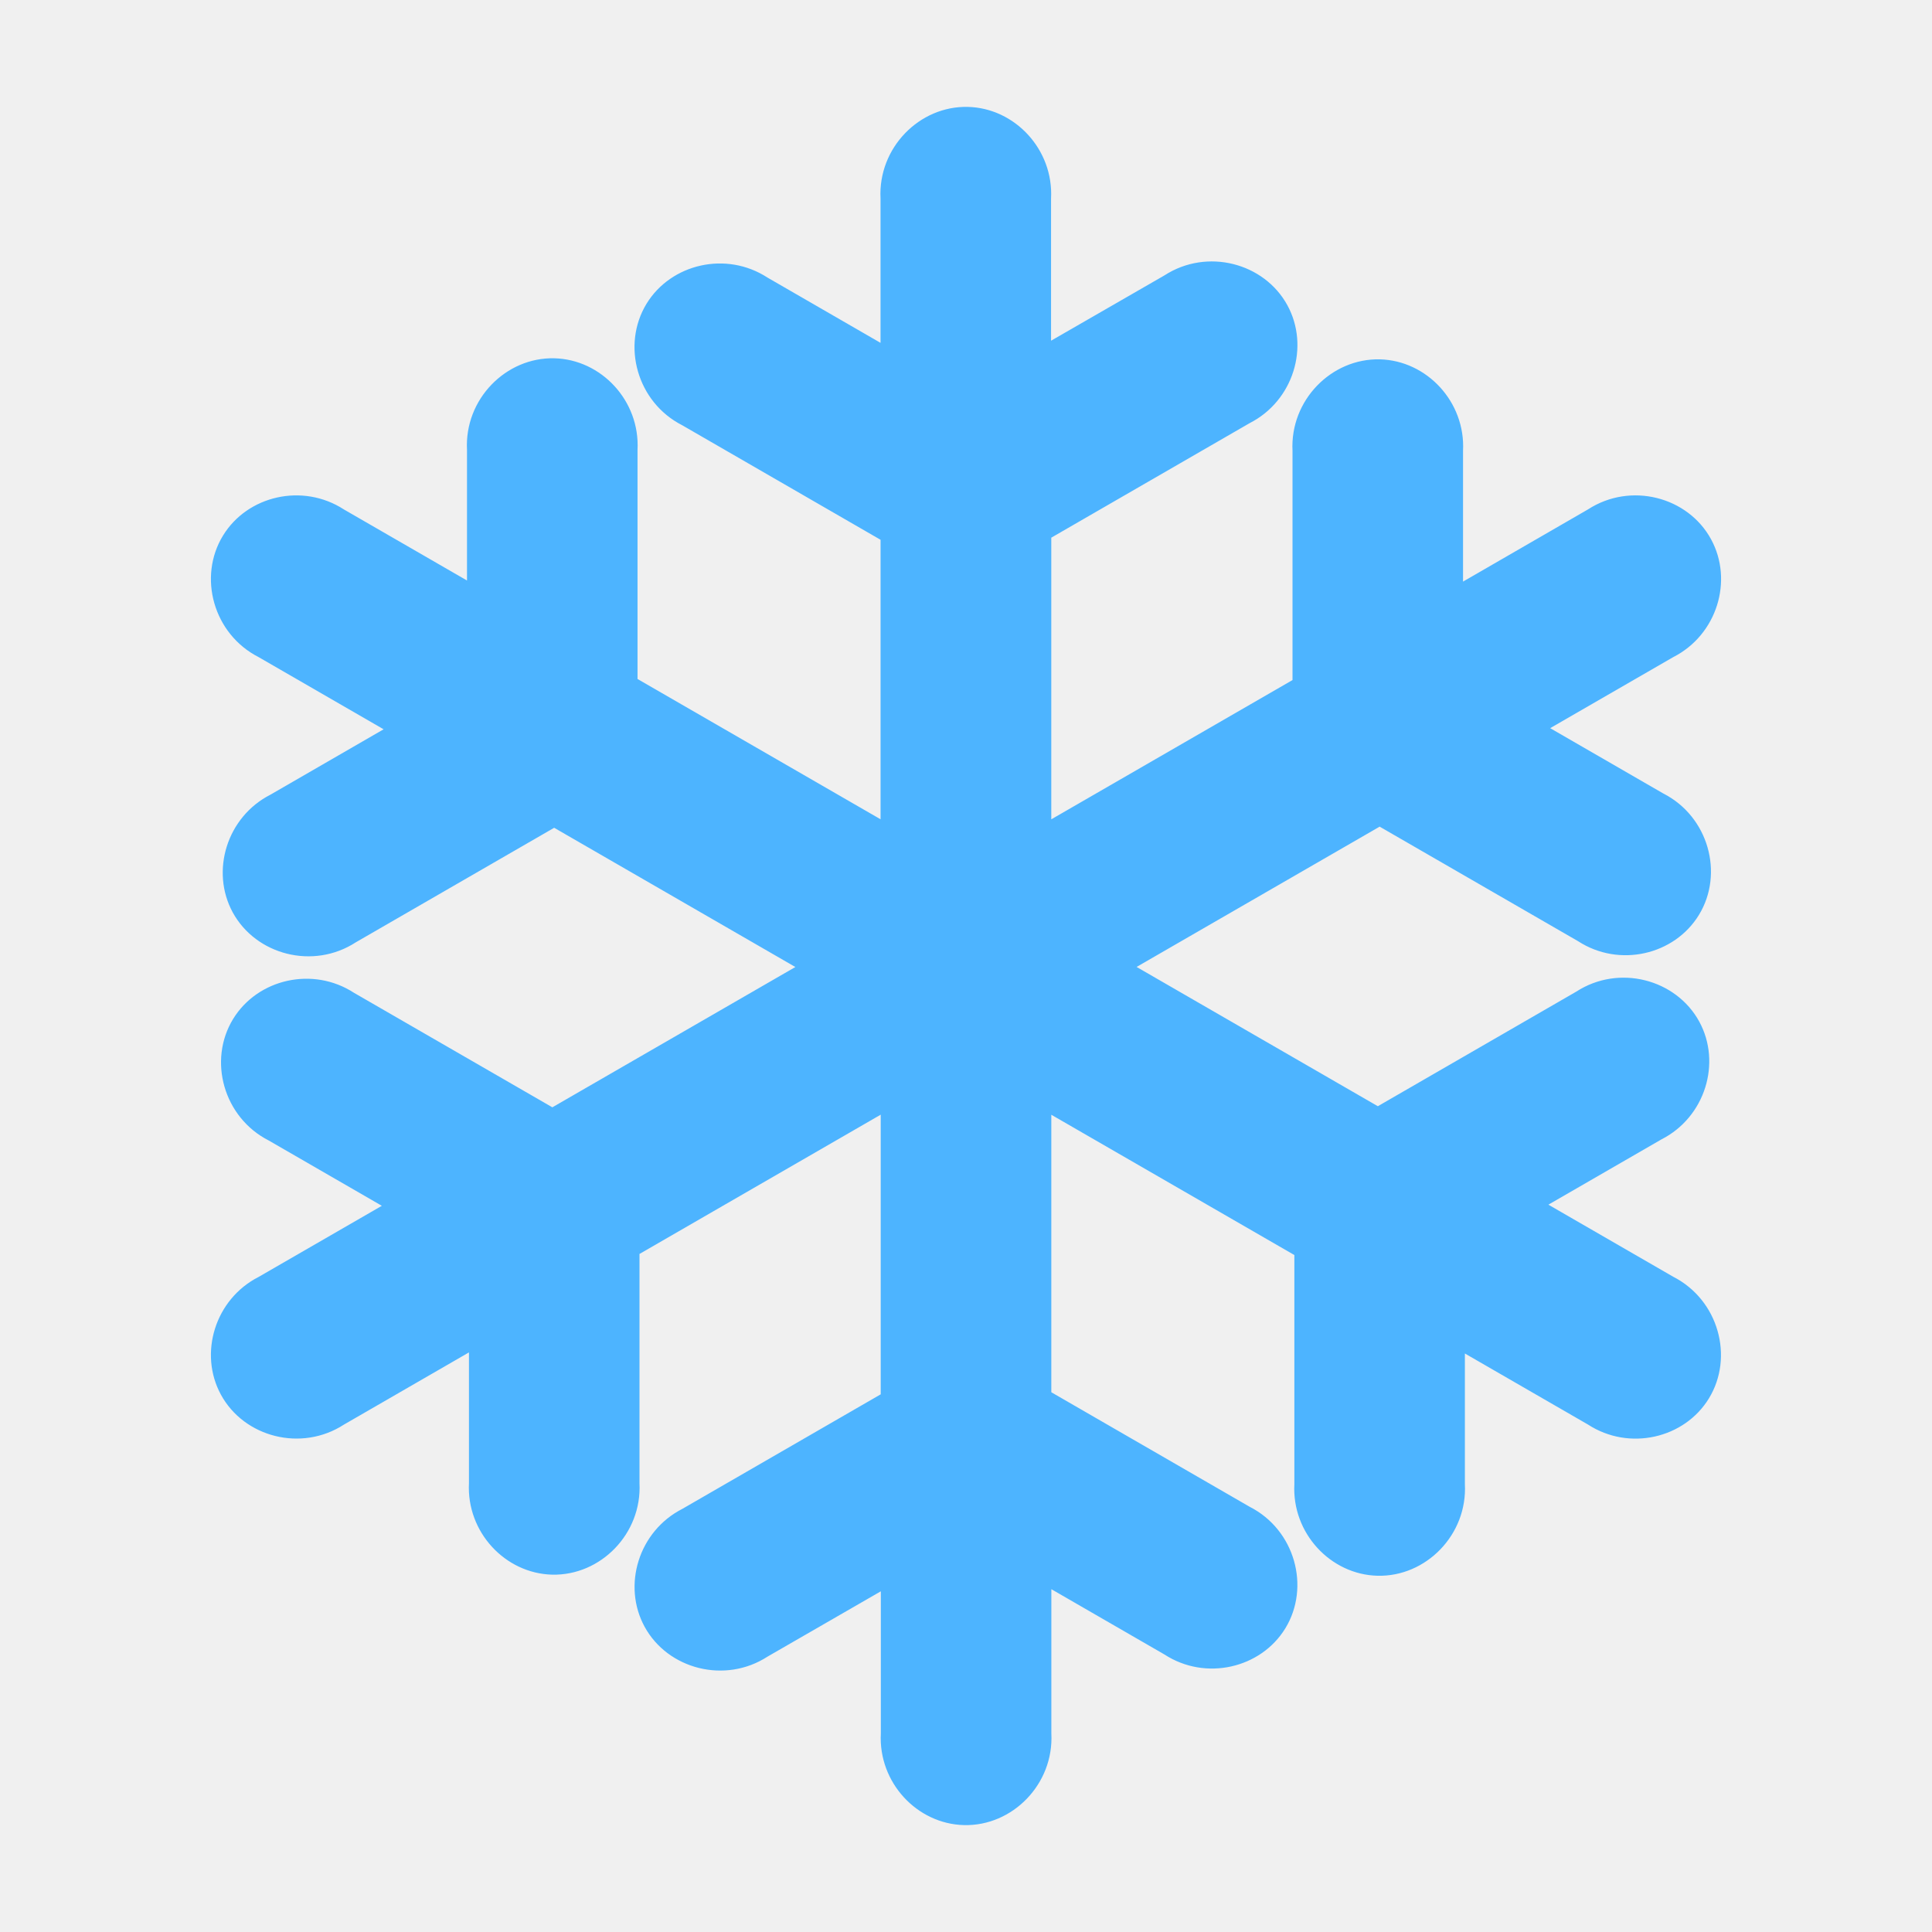
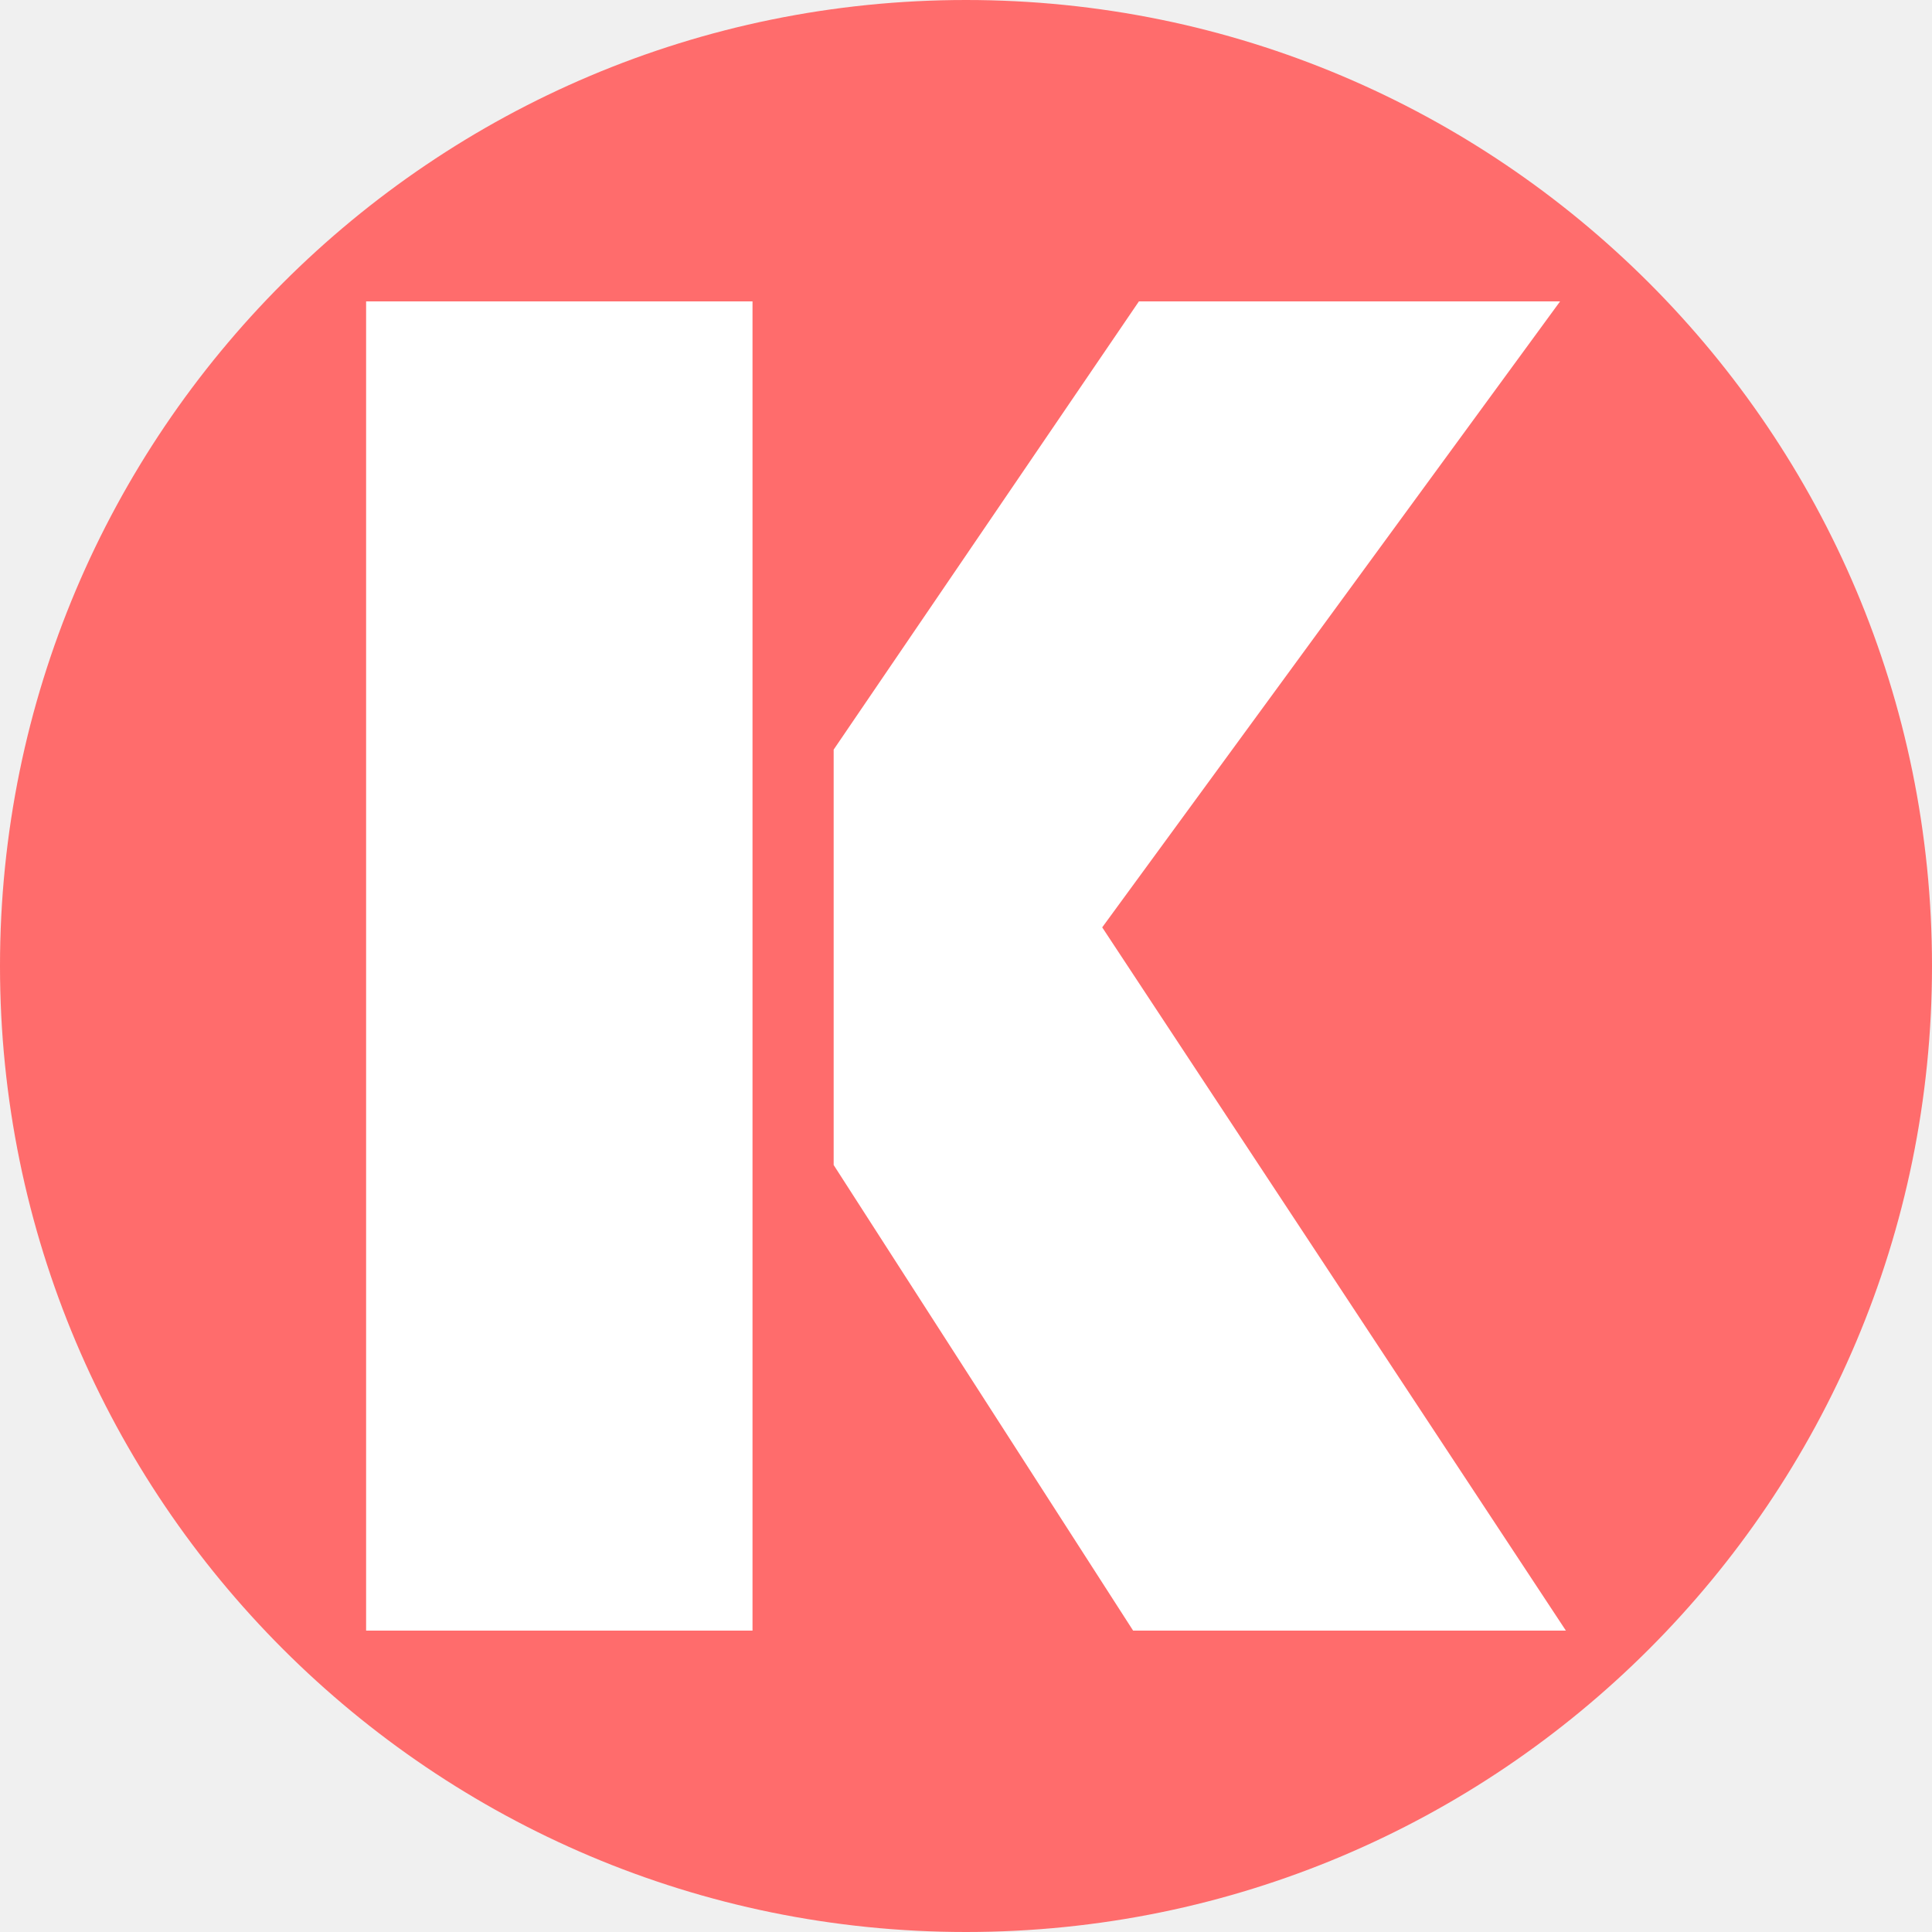
- <svg xmlns="http://www.w3.org/2000/svg" version="1.1" id="图层_1" x="0px" y="0px" viewBox="0 0 512 512" style="enable-background:new 0 0 512 512;" xml:space="preserve">
-   <style type="text/css">
- 	.st0{fill:#4DB4FF;}
- </style>
-   <g>
-     <path class="st0" d="M452.88,370.59c-6.47,10.61-21.12,14.03-32.05,6.93l-32.62-18.83v34.61c0.71,13.43-10.32,24.61-23.16,24.29   c-12.44-0.31-22.72-11.29-22.03-24.29v-60.7l-64.41-37.18v73.54l52.56,30.35c12,6.11,16.15,21.24,9.46,32.21   c-6.49,10.61-21.13,14.03-32.05,6.93l-29.96-17.3v38.23c0.7,13.45-10.33,24.61-23.16,24.29c-12.43-0.31-22.72-11.28-22.03-24.29   v-37.67L203.44,439c-11.29,7.33-26.47,3.37-32.62-7.91c-5.95-10.93-1.59-25.32,10.02-31.23l52.56-30.35V295.4l-63.93,36.91V393   c0.71,13.46-10.32,24.61-23.16,24.3c-12.44-0.32-22.72-11.29-22.03-24.3v-34.6l-33.11,19.12c-11.3,7.33-26.48,3.37-32.62-7.91   c-5.95-10.91-1.6-25.32,10.02-31.23l32.62-18.83l-29.96-17.3c-12-6.11-16.16-21.24-9.46-32.2c6.49-10.62,21.13-14.04,32.05-6.94   l52.56,30.34l64.4-37.18l-63.92-36.9l-52.56,30.35c-11.29,7.33-26.46,3.36-32.62-7.92c-5.95-10.93-1.59-25.31,10.02-31.22   l29.96-17.31l-33.11-19.12c-12-6.11-16.16-21.24-9.46-32.2c6.47-10.61,21.12-14.03,32.05-6.94l32.62,18.83v-34.6   c-0.71-13.45,10.32-24.61,23.16-24.29c12.44,0.31,22.72,11.28,22.03,24.29v60.7l64.41,37.18v-74.07l-52.56-30.35   c-12-6.11-16.15-21.24-9.46-32.21c6.49-10.61,21.13-14.03,32.05-6.93l29.96,17.3V52.62c-0.7-13.45,10.33-24.61,23.16-24.29   c12.43,0.31,22.72,11.28,22.03,24.29v37.67L308.56,73c11.29-7.33,26.47-3.37,32.62,7.91c5.95,10.93,1.59,25.32-10.02,31.23   l-52.56,30.35v74.64l63.93-36.91v-60.69c-0.71-13.46,10.32-24.61,23.16-24.3c12.44,0.32,22.72,11.29,22.03,24.3v34.6L420.83,135   c11.3-7.33,26.48-3.37,32.62,7.91c5.95,10.91,1.6,25.32-10.02,31.23l-32.62,18.83l29.96,17.3c12,6.11,16.16,21.24,9.46,32.2   c-6.49,10.62-21.13,14.04-32.05,6.94l-52.56-30.34l-64.41,37.18l63.93,36.91l52.56-30.35c11.29-7.33,26.46-3.36,32.62,7.92   c5.95,10.91,1.59,25.31-10.02,31.22l-29.96,17.3l33.11,19.12C455.42,344.5,459.58,359.63,452.88,370.59z" />
-   </g>
+ <svg xmlns="http://www.w3.org/2000/svg" width="256" height="256" viewBox="0 0 100 100">
+   <rect width="100" height="100" rx="50" fill="#ff6c6c" />
+   <path fill="#fff" d="M18.95 84.40L18.95 15.60L38.95 15.60L38.95 84.40L18.95 84.40ZM58.65 84.40L43.15 60.30L43.15 38.80L58.95 15.60L80.75 15.60L57.05 48.00L81.05 84.40L58.65 84.40Z" />
</svg>
